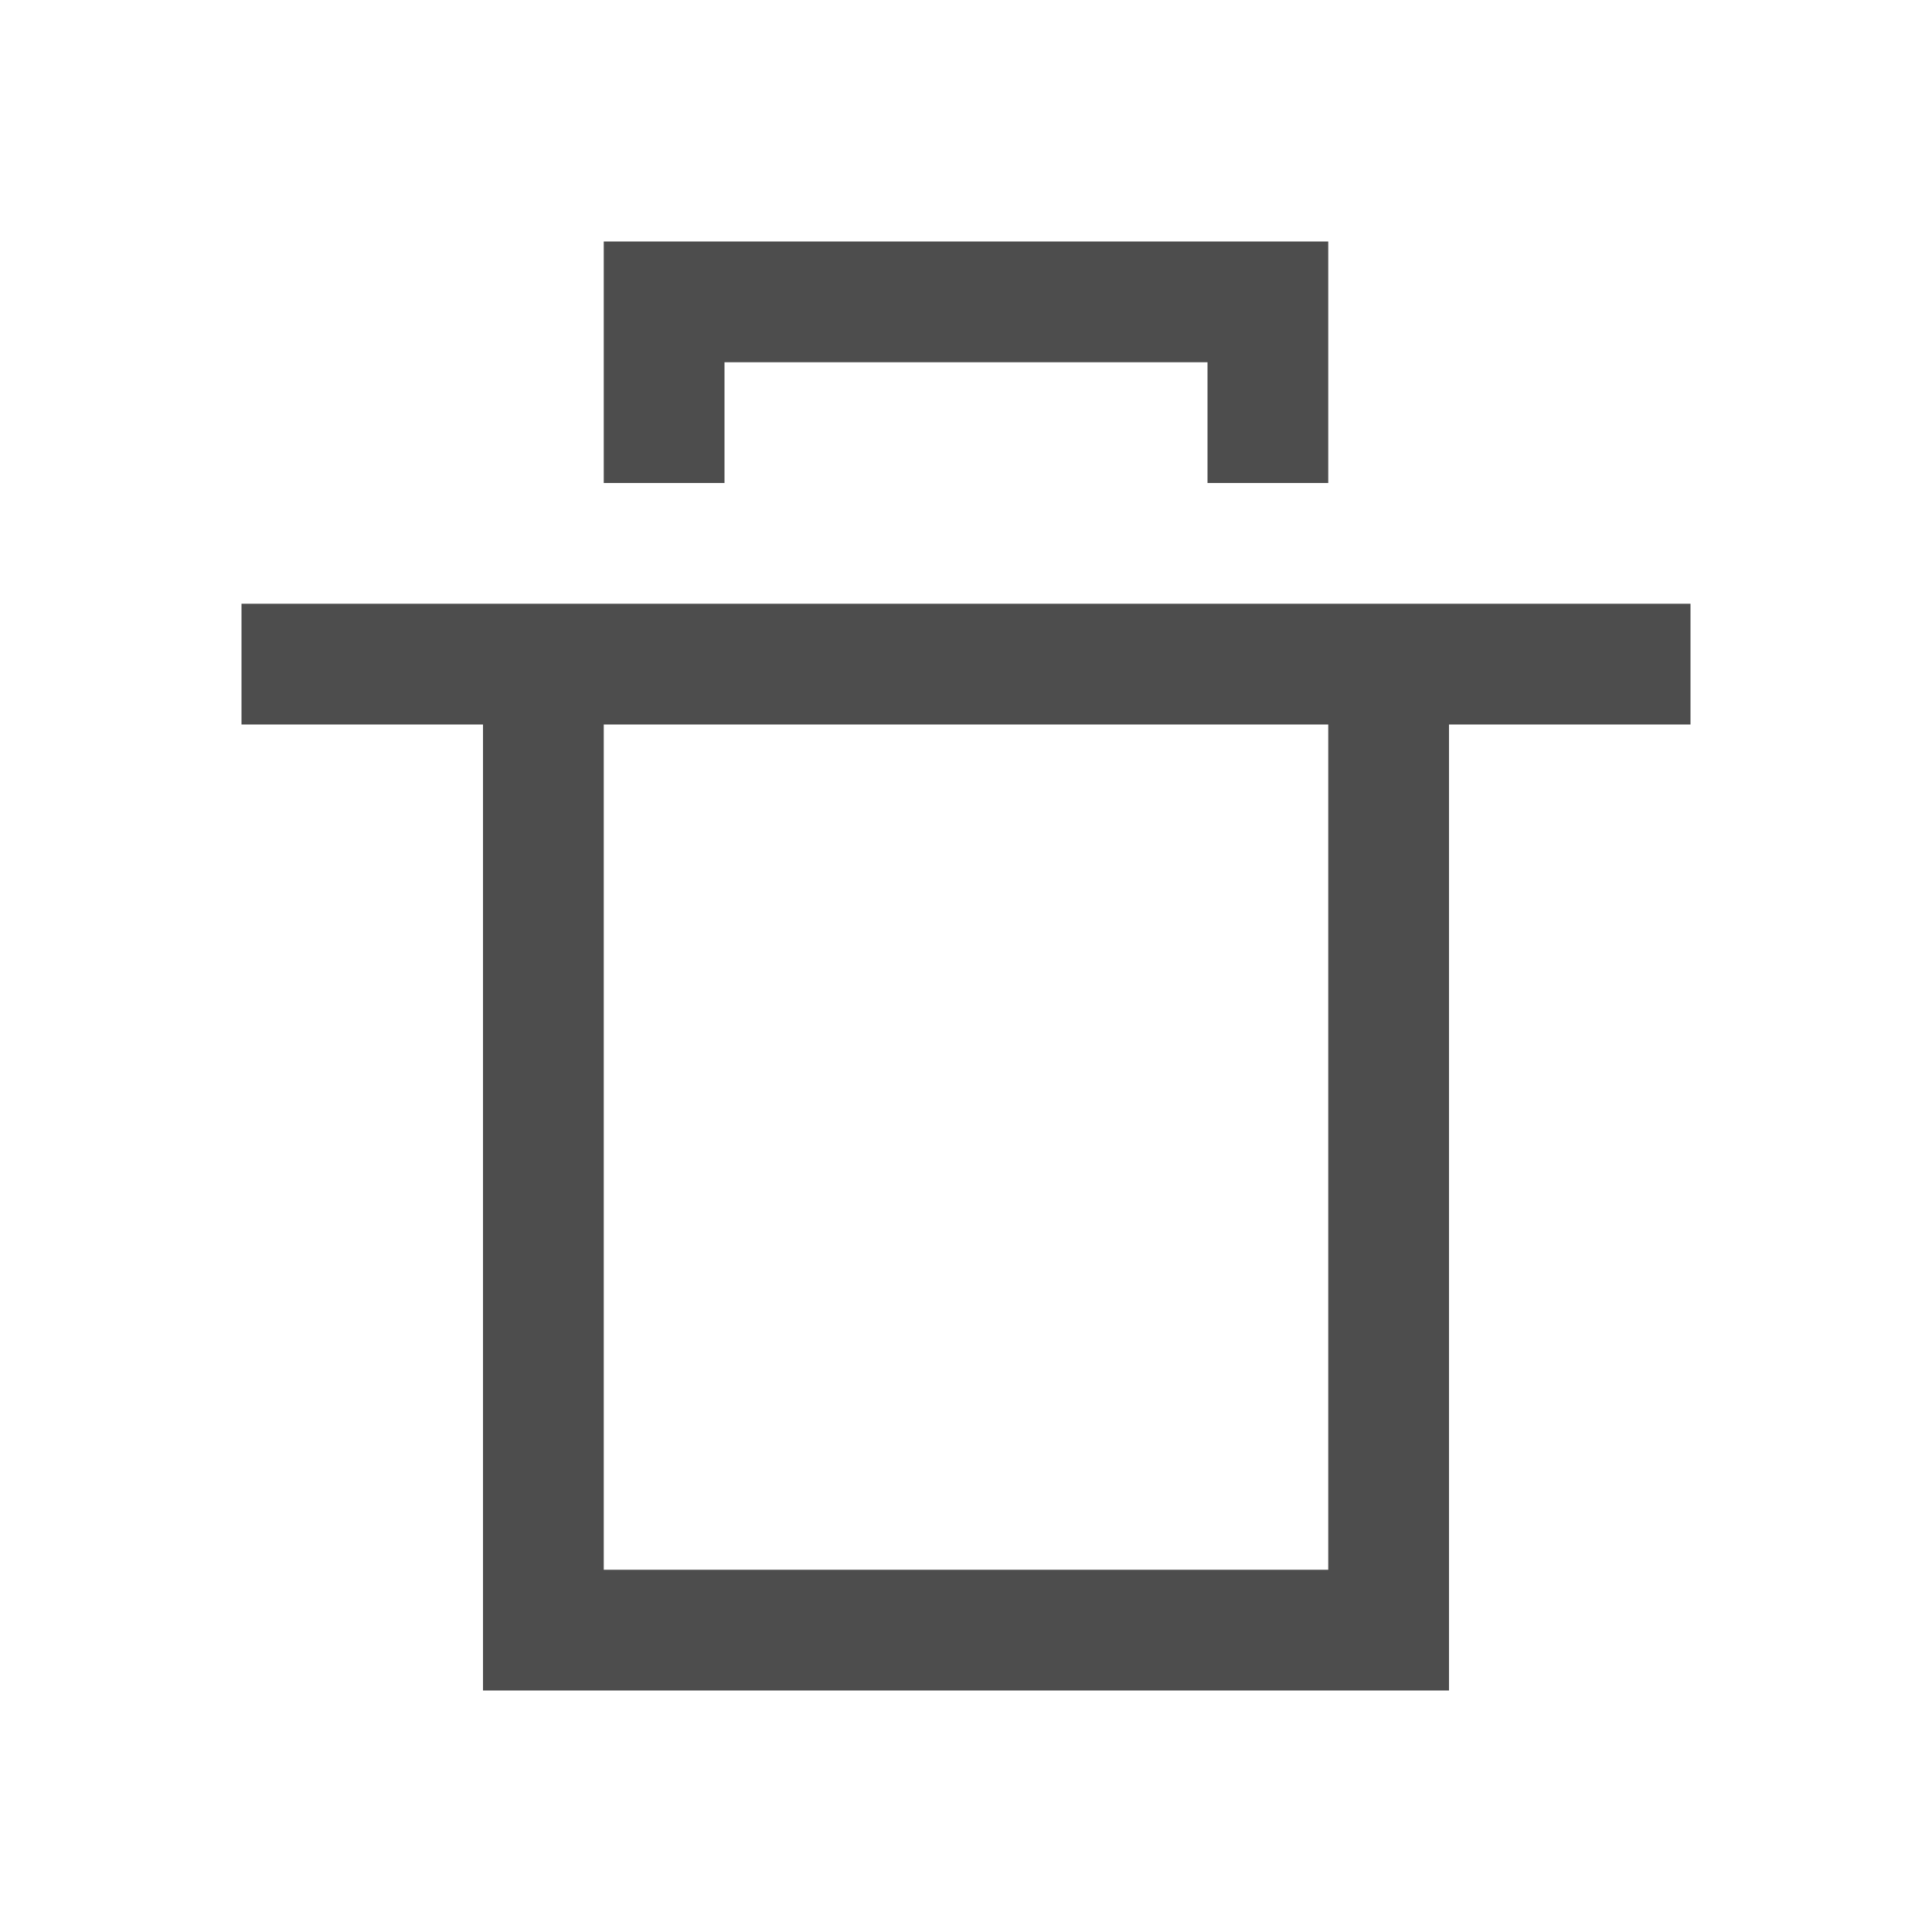
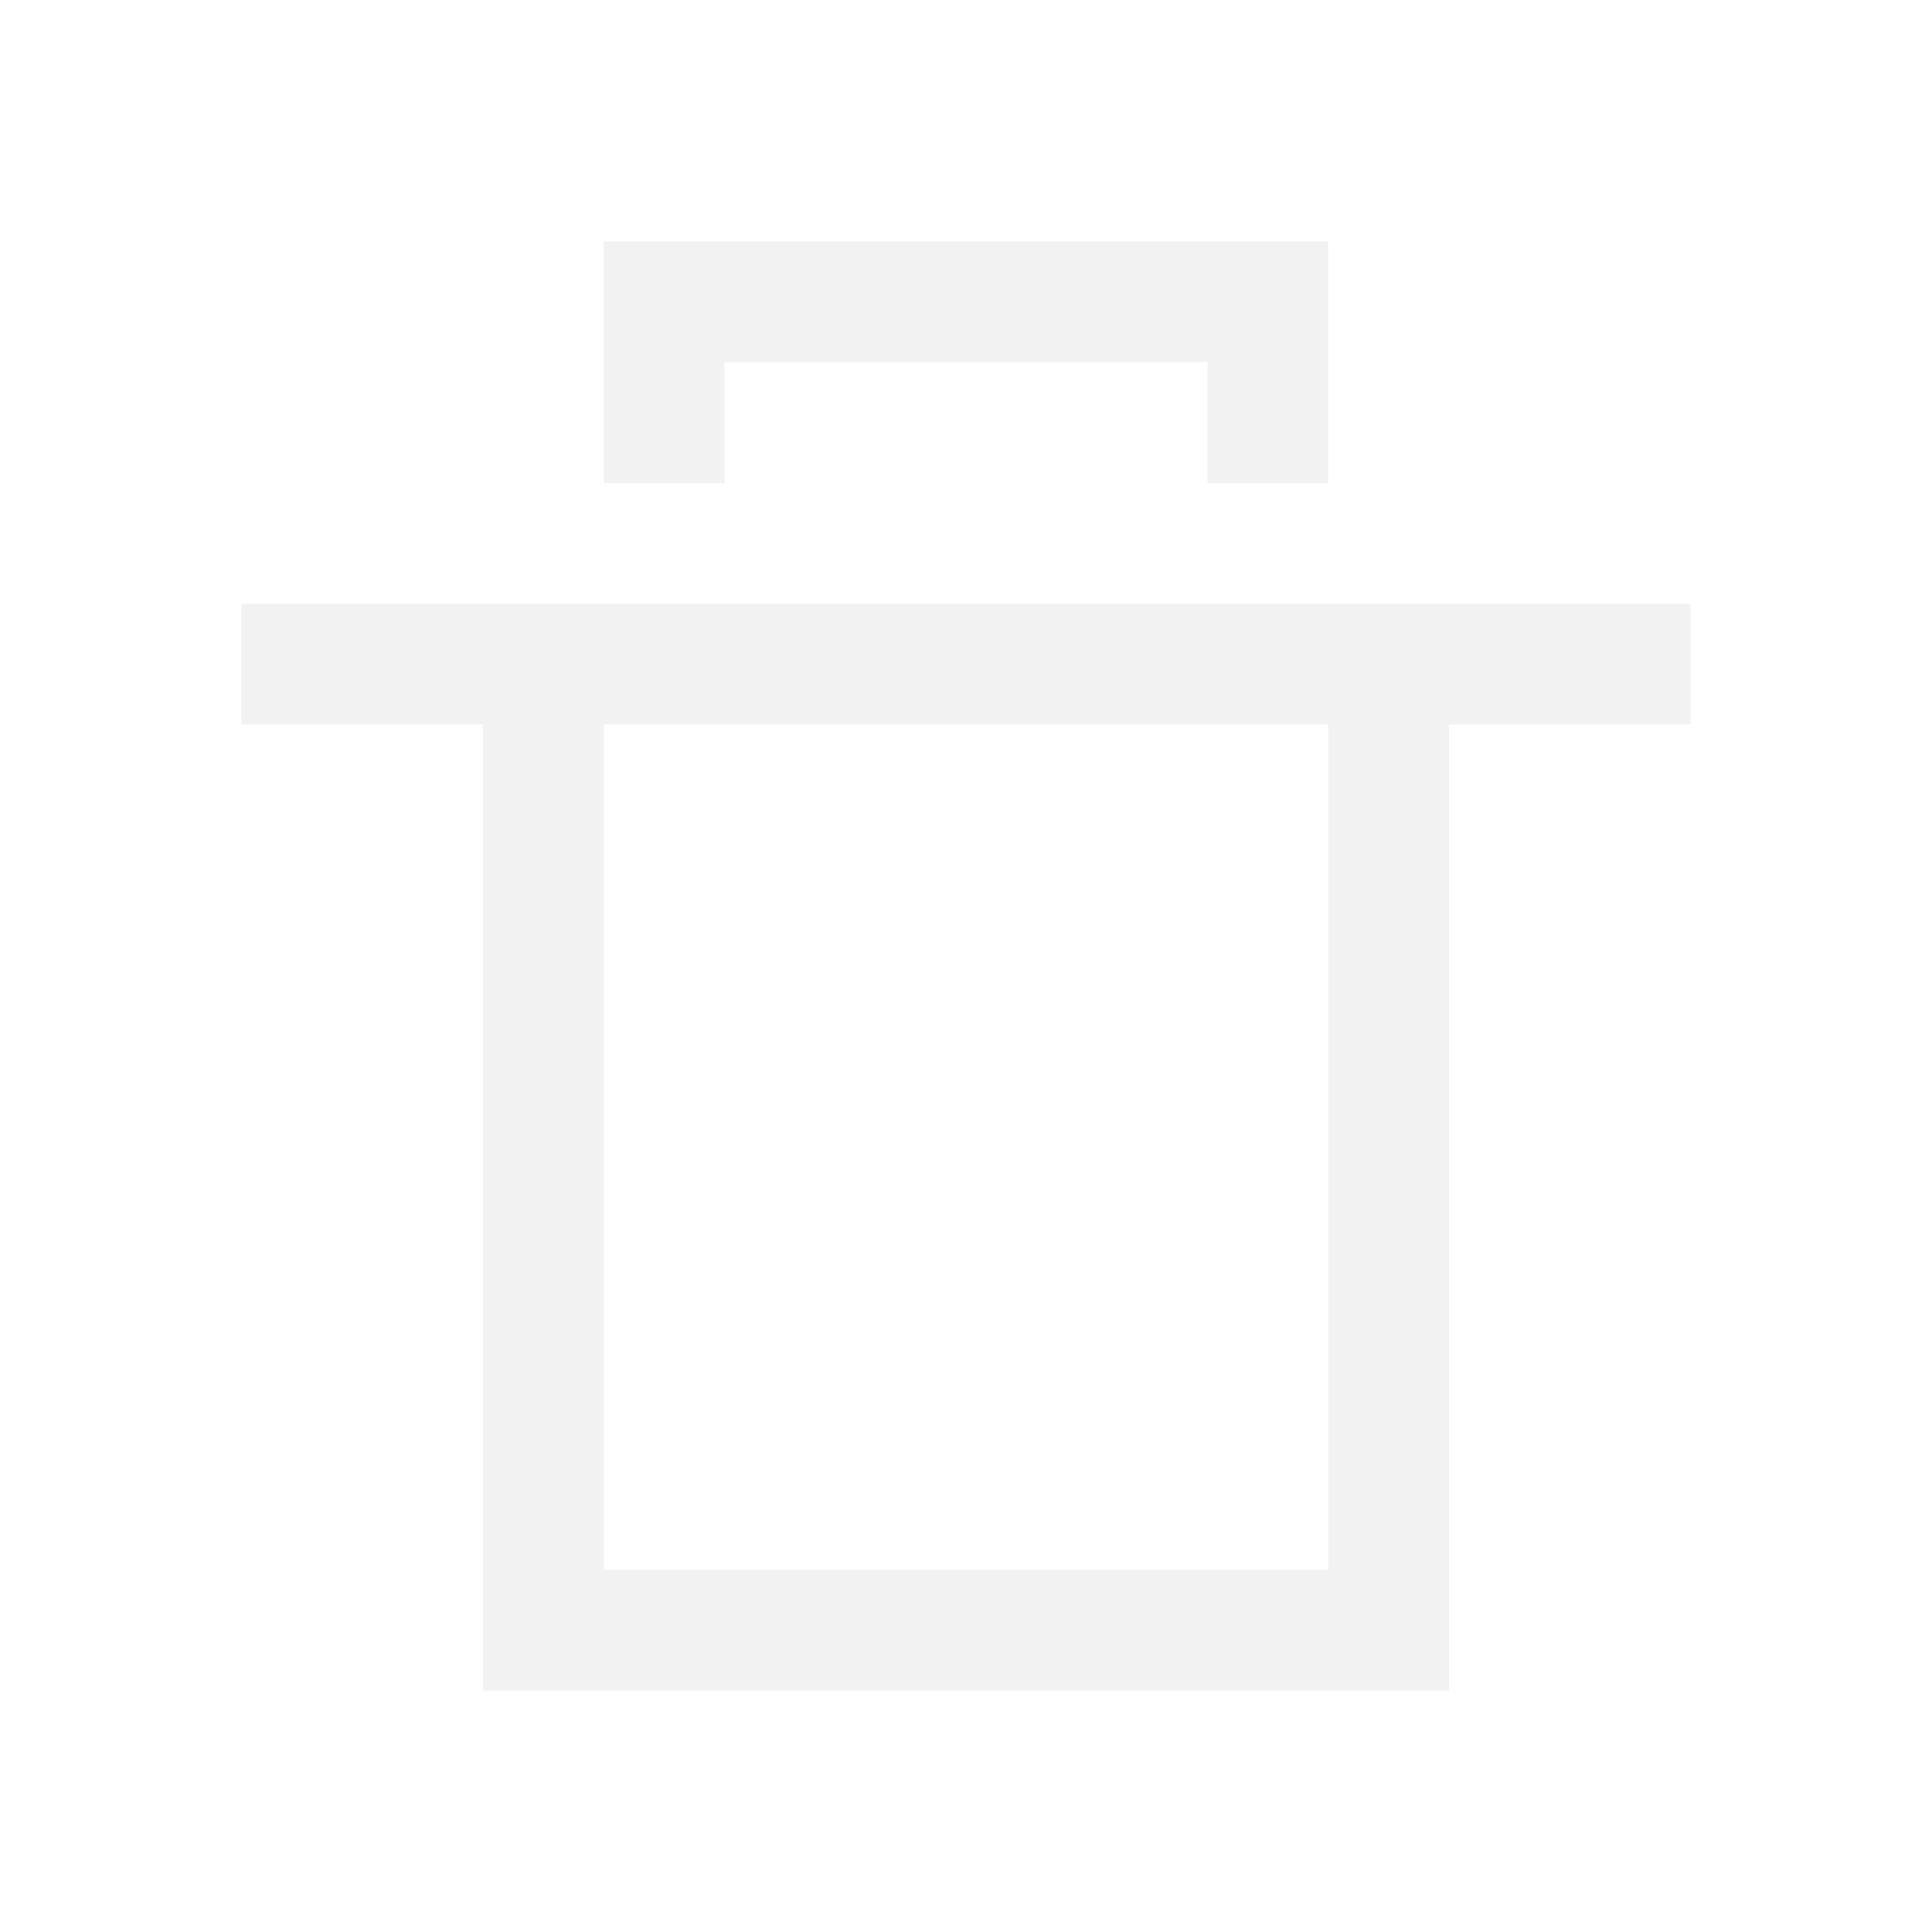
<svg xmlns="http://www.w3.org/2000/svg" width="16" height="16" id="svg3049" version="1.1">
  <defs id="defs3051" />
  <g id="layer1" transform="translate(-421.7143,-531.7907)">
-     <path style="opacity:1;fill:#4d4d4d;fill-opacity:1;stroke:none;stroke-width:1;stroke-linecap:round;stroke-miterlimit:4;stroke-dasharray:none;stroke-opacity:1" d="M 5 2 L 5 4 L 6 4 L 6 3 L 10 3 L 10 4 L 11 4 L 11 2 L 10 2 L 6 2 L 5 2 z M 2 5 L 2 6 L 4 6 L 4 13 L 4 14 L 12 14 L 12 13 L 12 6 L 14 6 L 14 5 L 2 5 z M 5 6 L 11 6 L 11 13 L 5 13 L 5 6 z " transform="translate(421.7143,531.7907)" id="rect4455" />
+     <path style="opacity:1;fill:#f2f2f2;fill-opacity:1;stroke:none;stroke-width:1;stroke-linecap:round;stroke-miterlimit:4;stroke-dasharray:none;stroke-opacity:1" d="M 5 2 L 5 4 L 6 4 L 6 3 L 10 3 L 10 4 L 11 4 L 11 2 L 10 2 L 6 2 L 5 2 z M 2 5 L 2 6 L 4 6 L 4 13 L 4 14 L 12 14 L 12 13 L 12 6 L 14 6 L 14 5 L 2 5 z M 5 6 L 11 6 L 11 13 L 5 13 L 5 6 z " transform="translate(421.7143,531.7907)" id="rect4455" />
  </g>
</svg>
